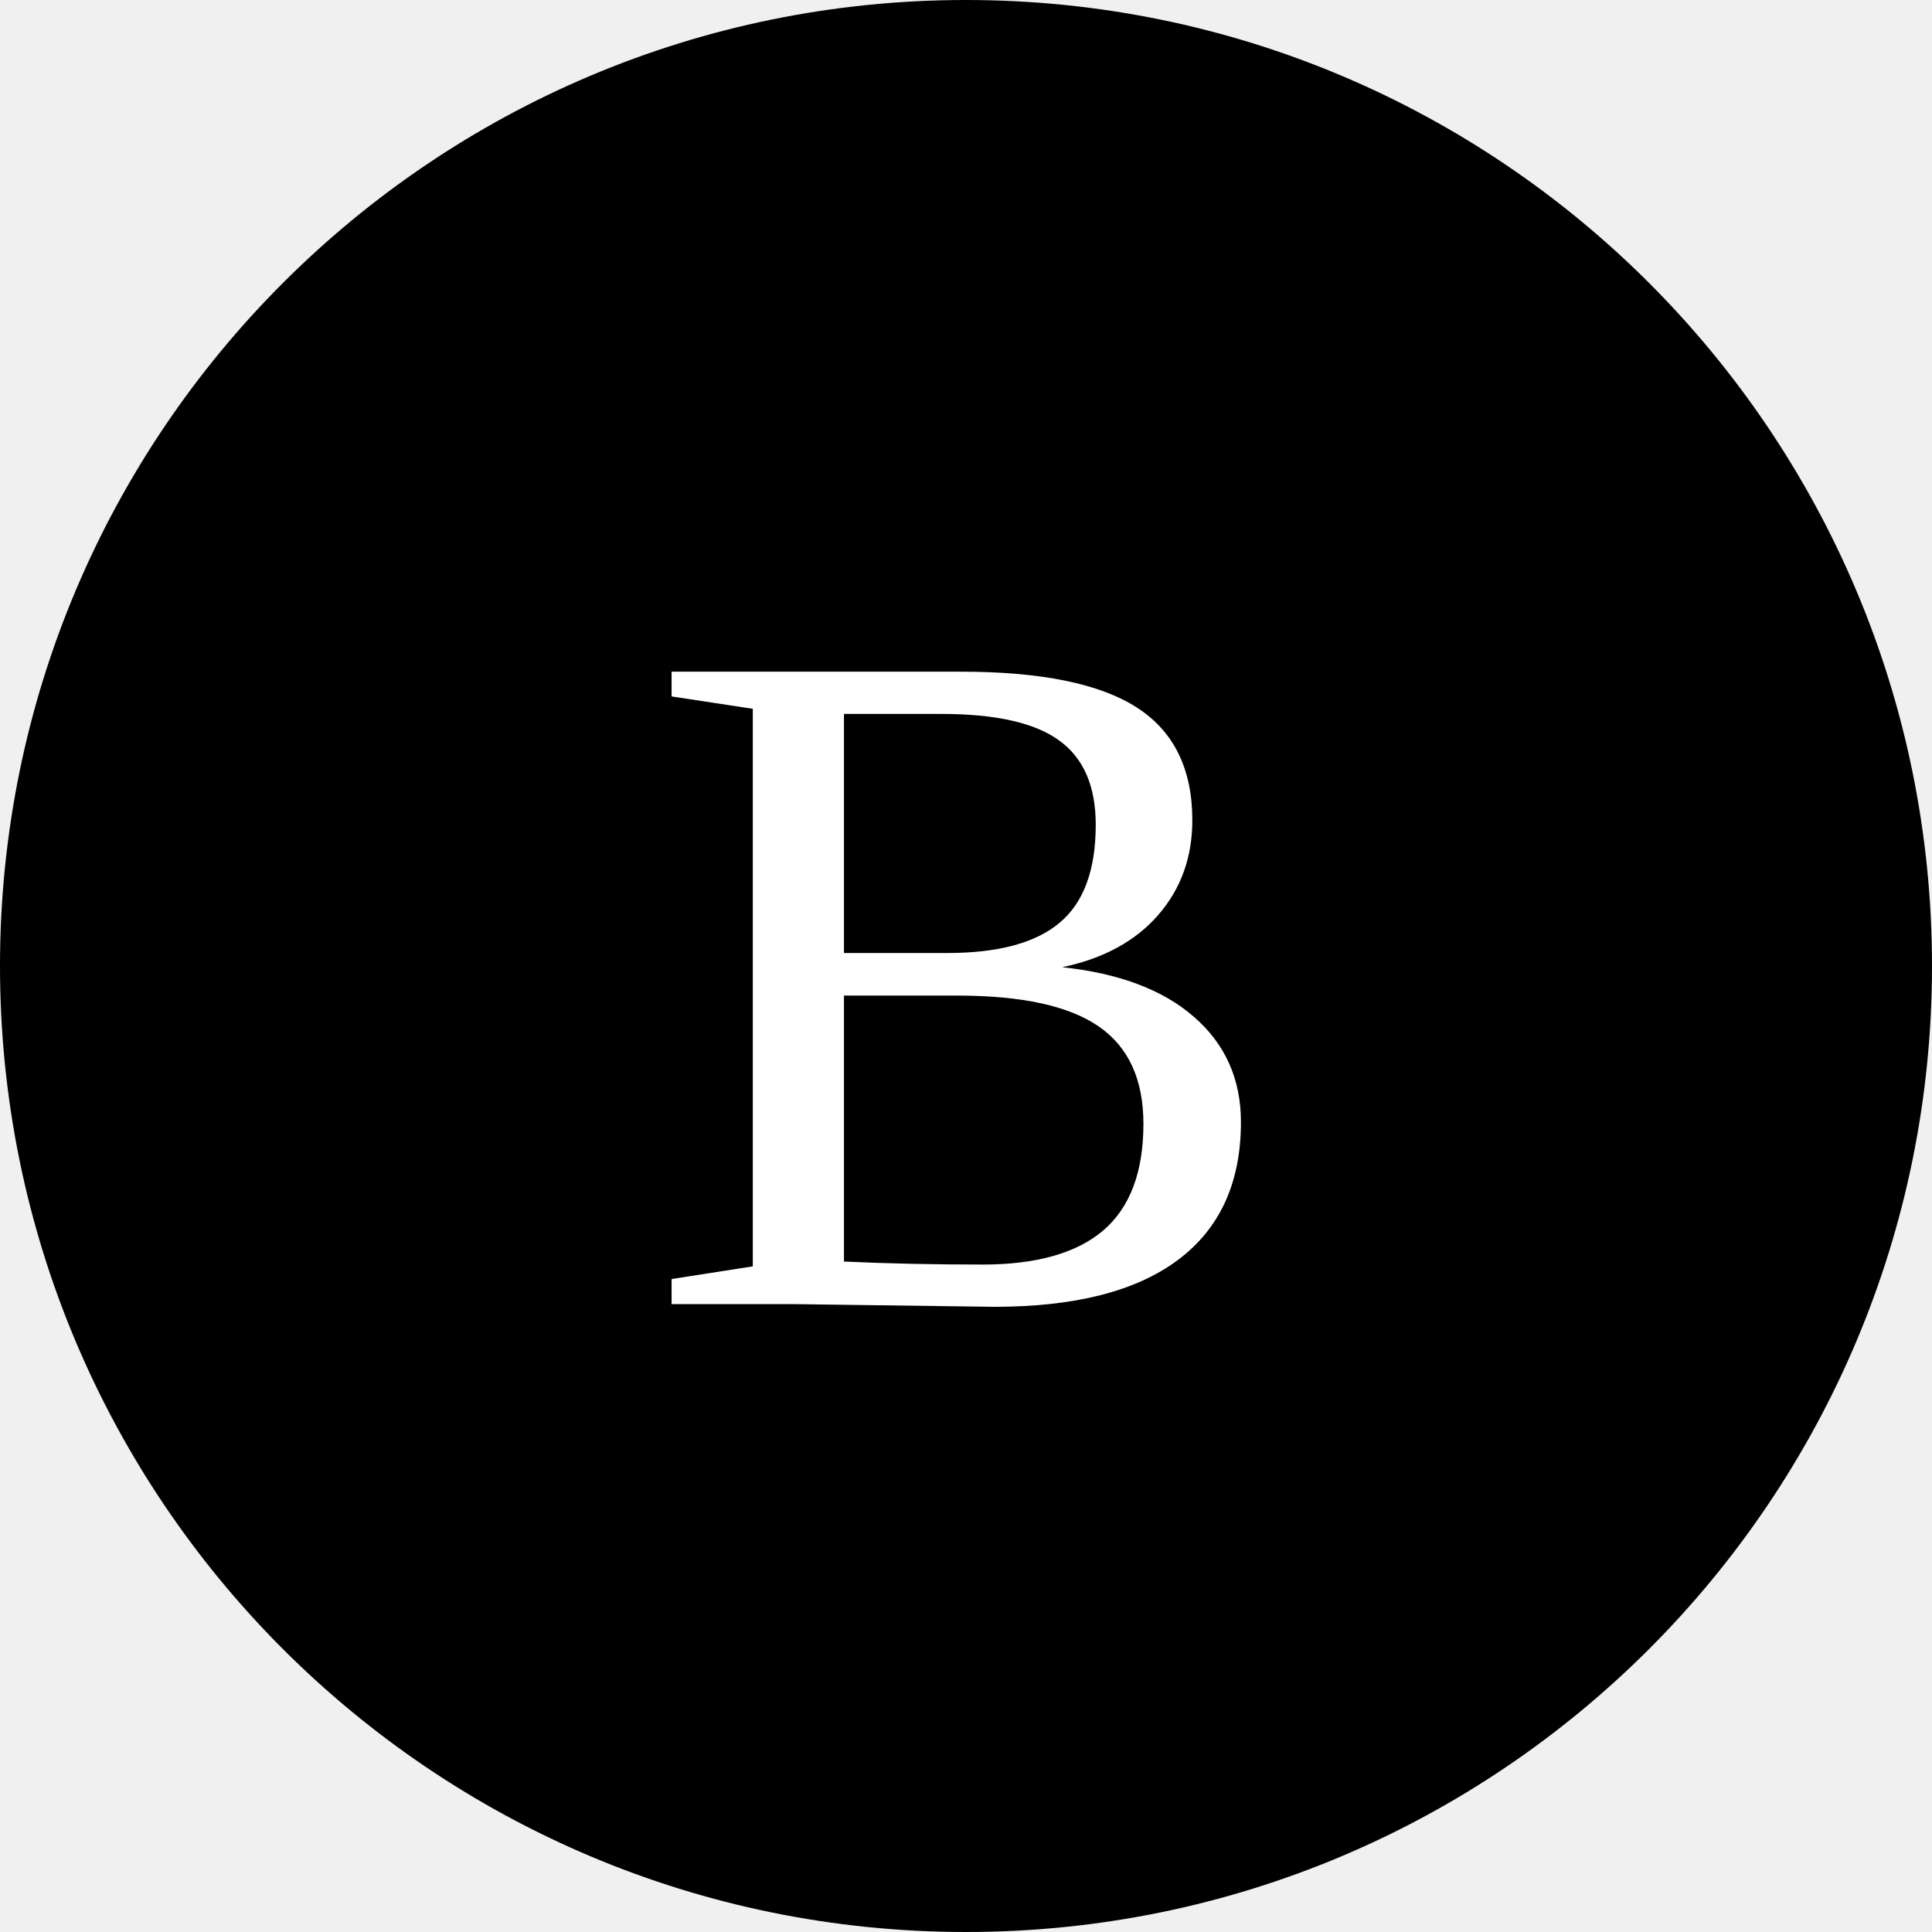
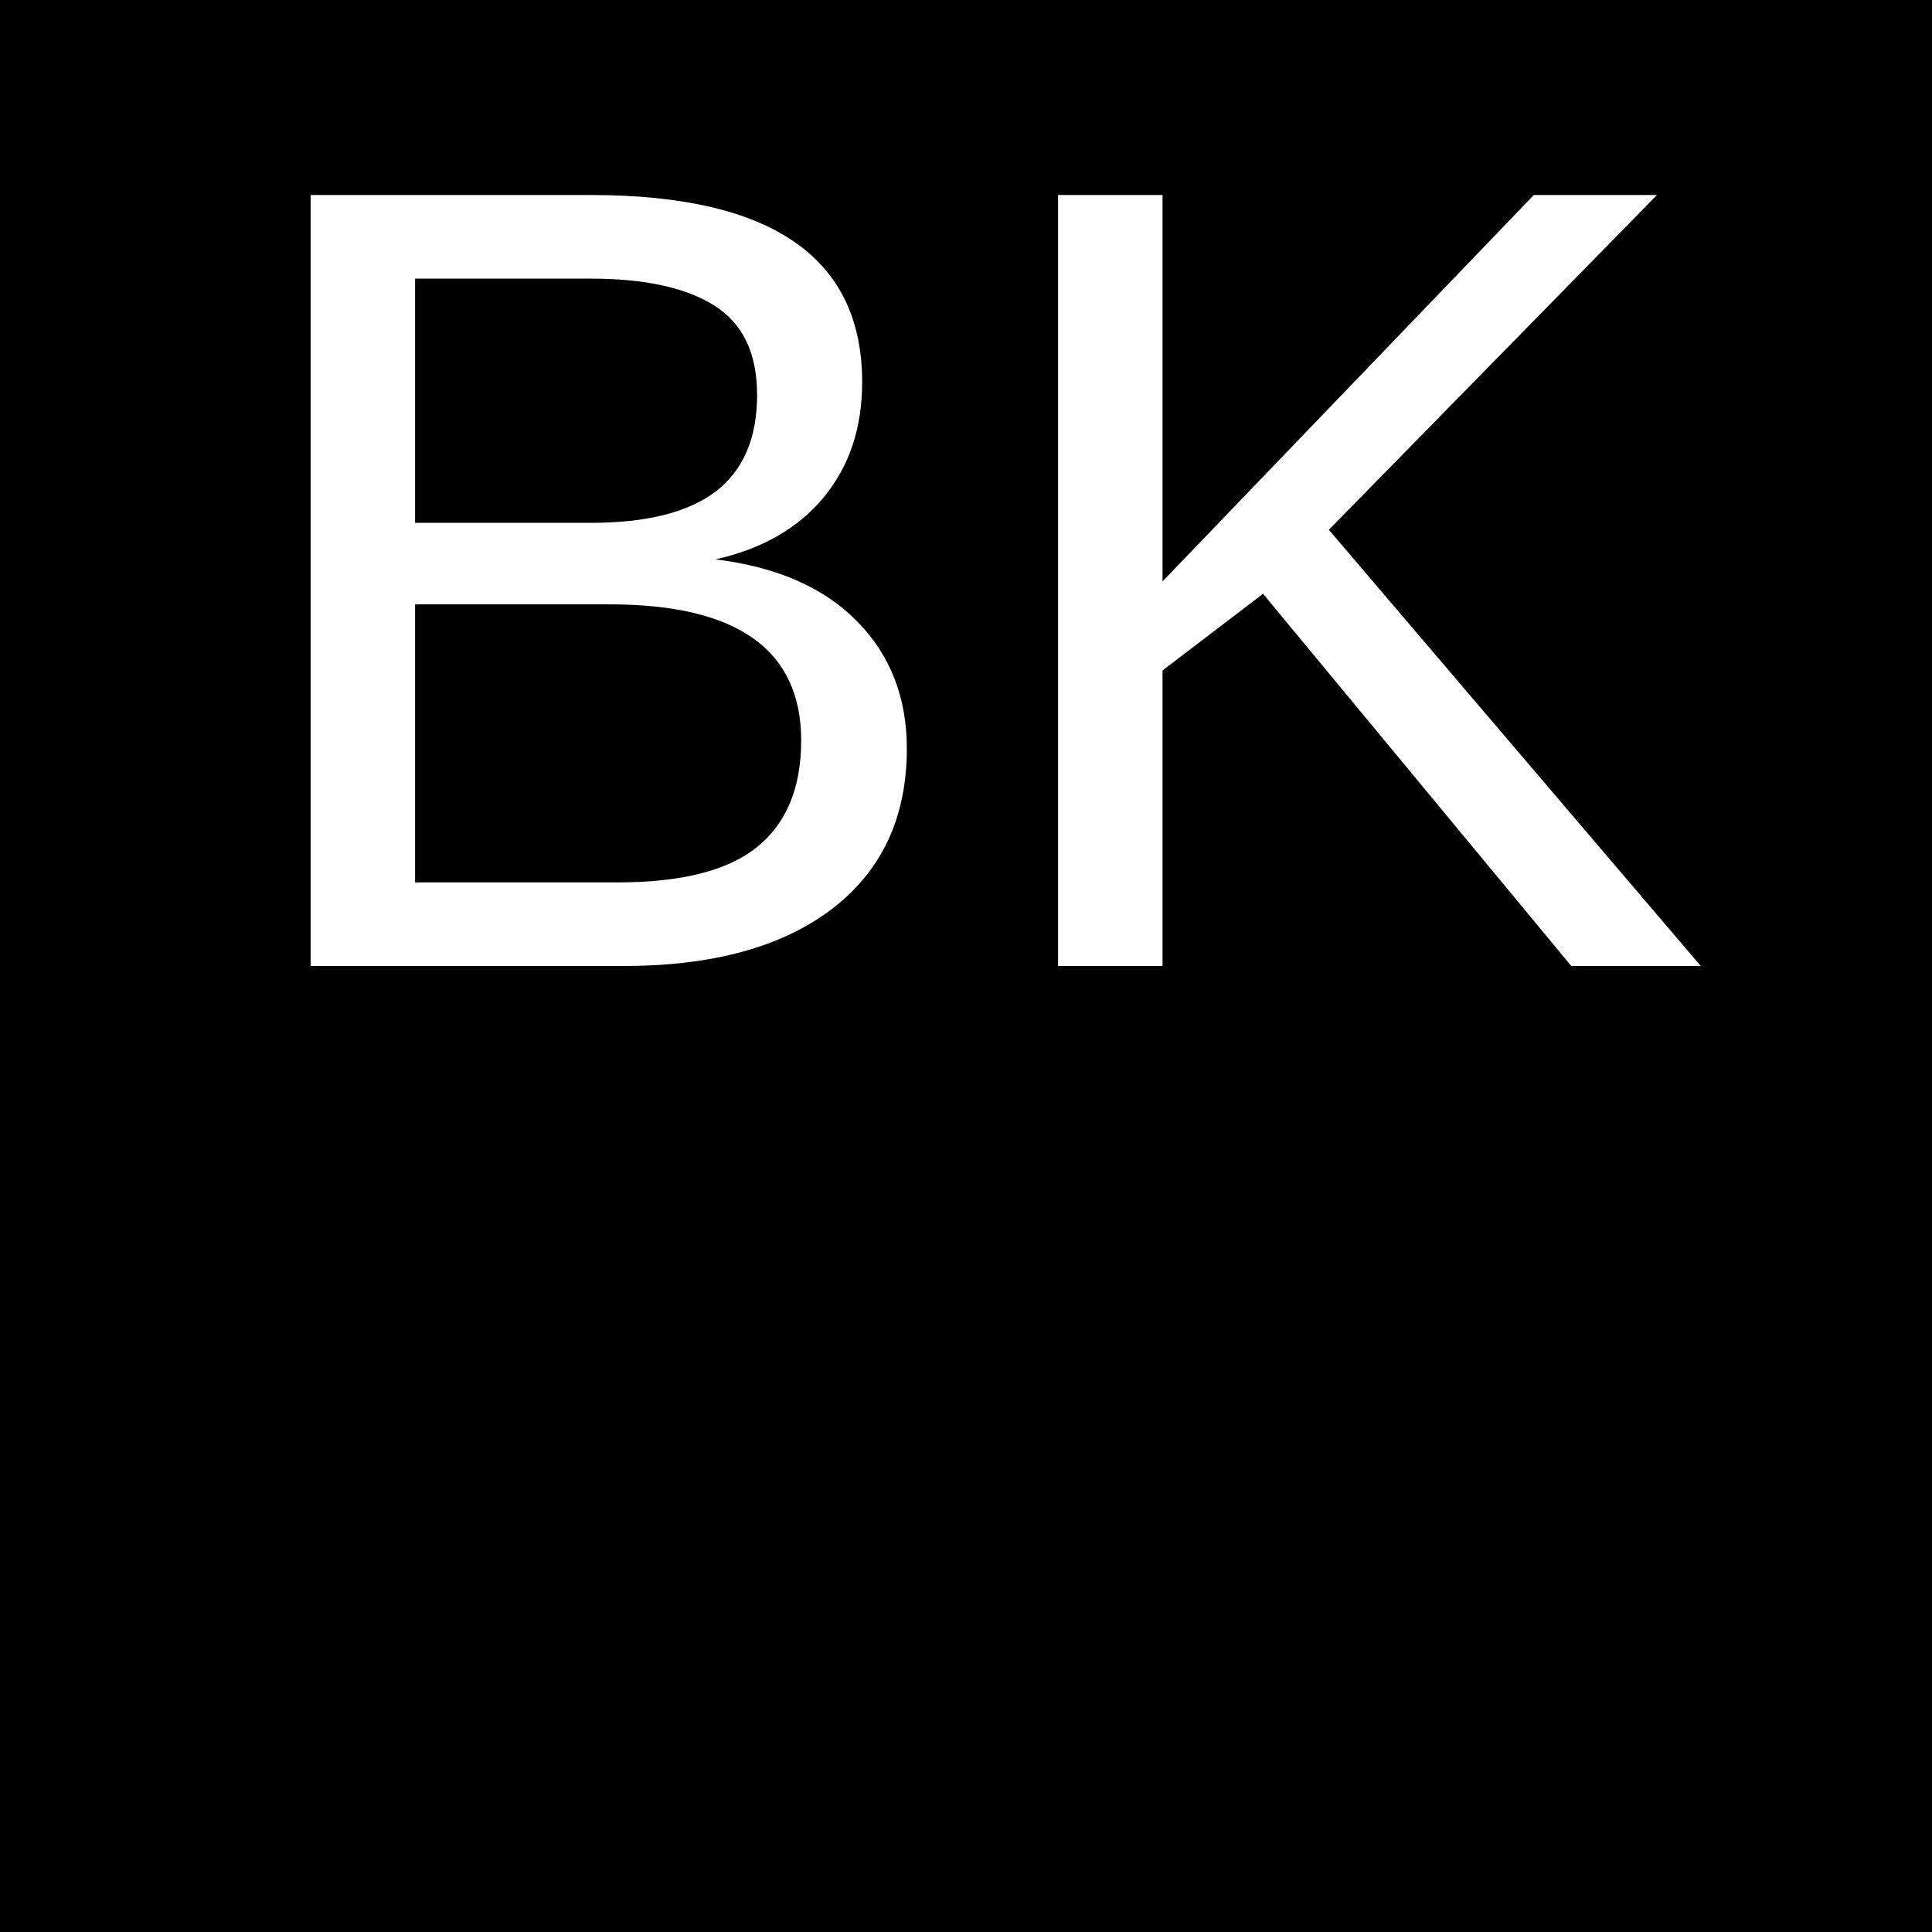
<svg xmlns="http://www.w3.org/2000/svg" viewBox="0 0 100 100" width="100" height="100">
-   <circle cx="50" cy="50" r="50" fill="black" />
-   <text x="50%" y="50%" dy=".35em" text-anchor="middle" fill="white" font-size="50">B</text>
+   <rect x="0" y="0" width="100" height="100" fill="black" />
+   <text x="50%" y="50%" fill="white" font-family="Arial, sans-serif" font-size="58" font-weight="500" text-anchor="middle" alignment-baseline="middle">BK</text>
</svg>
